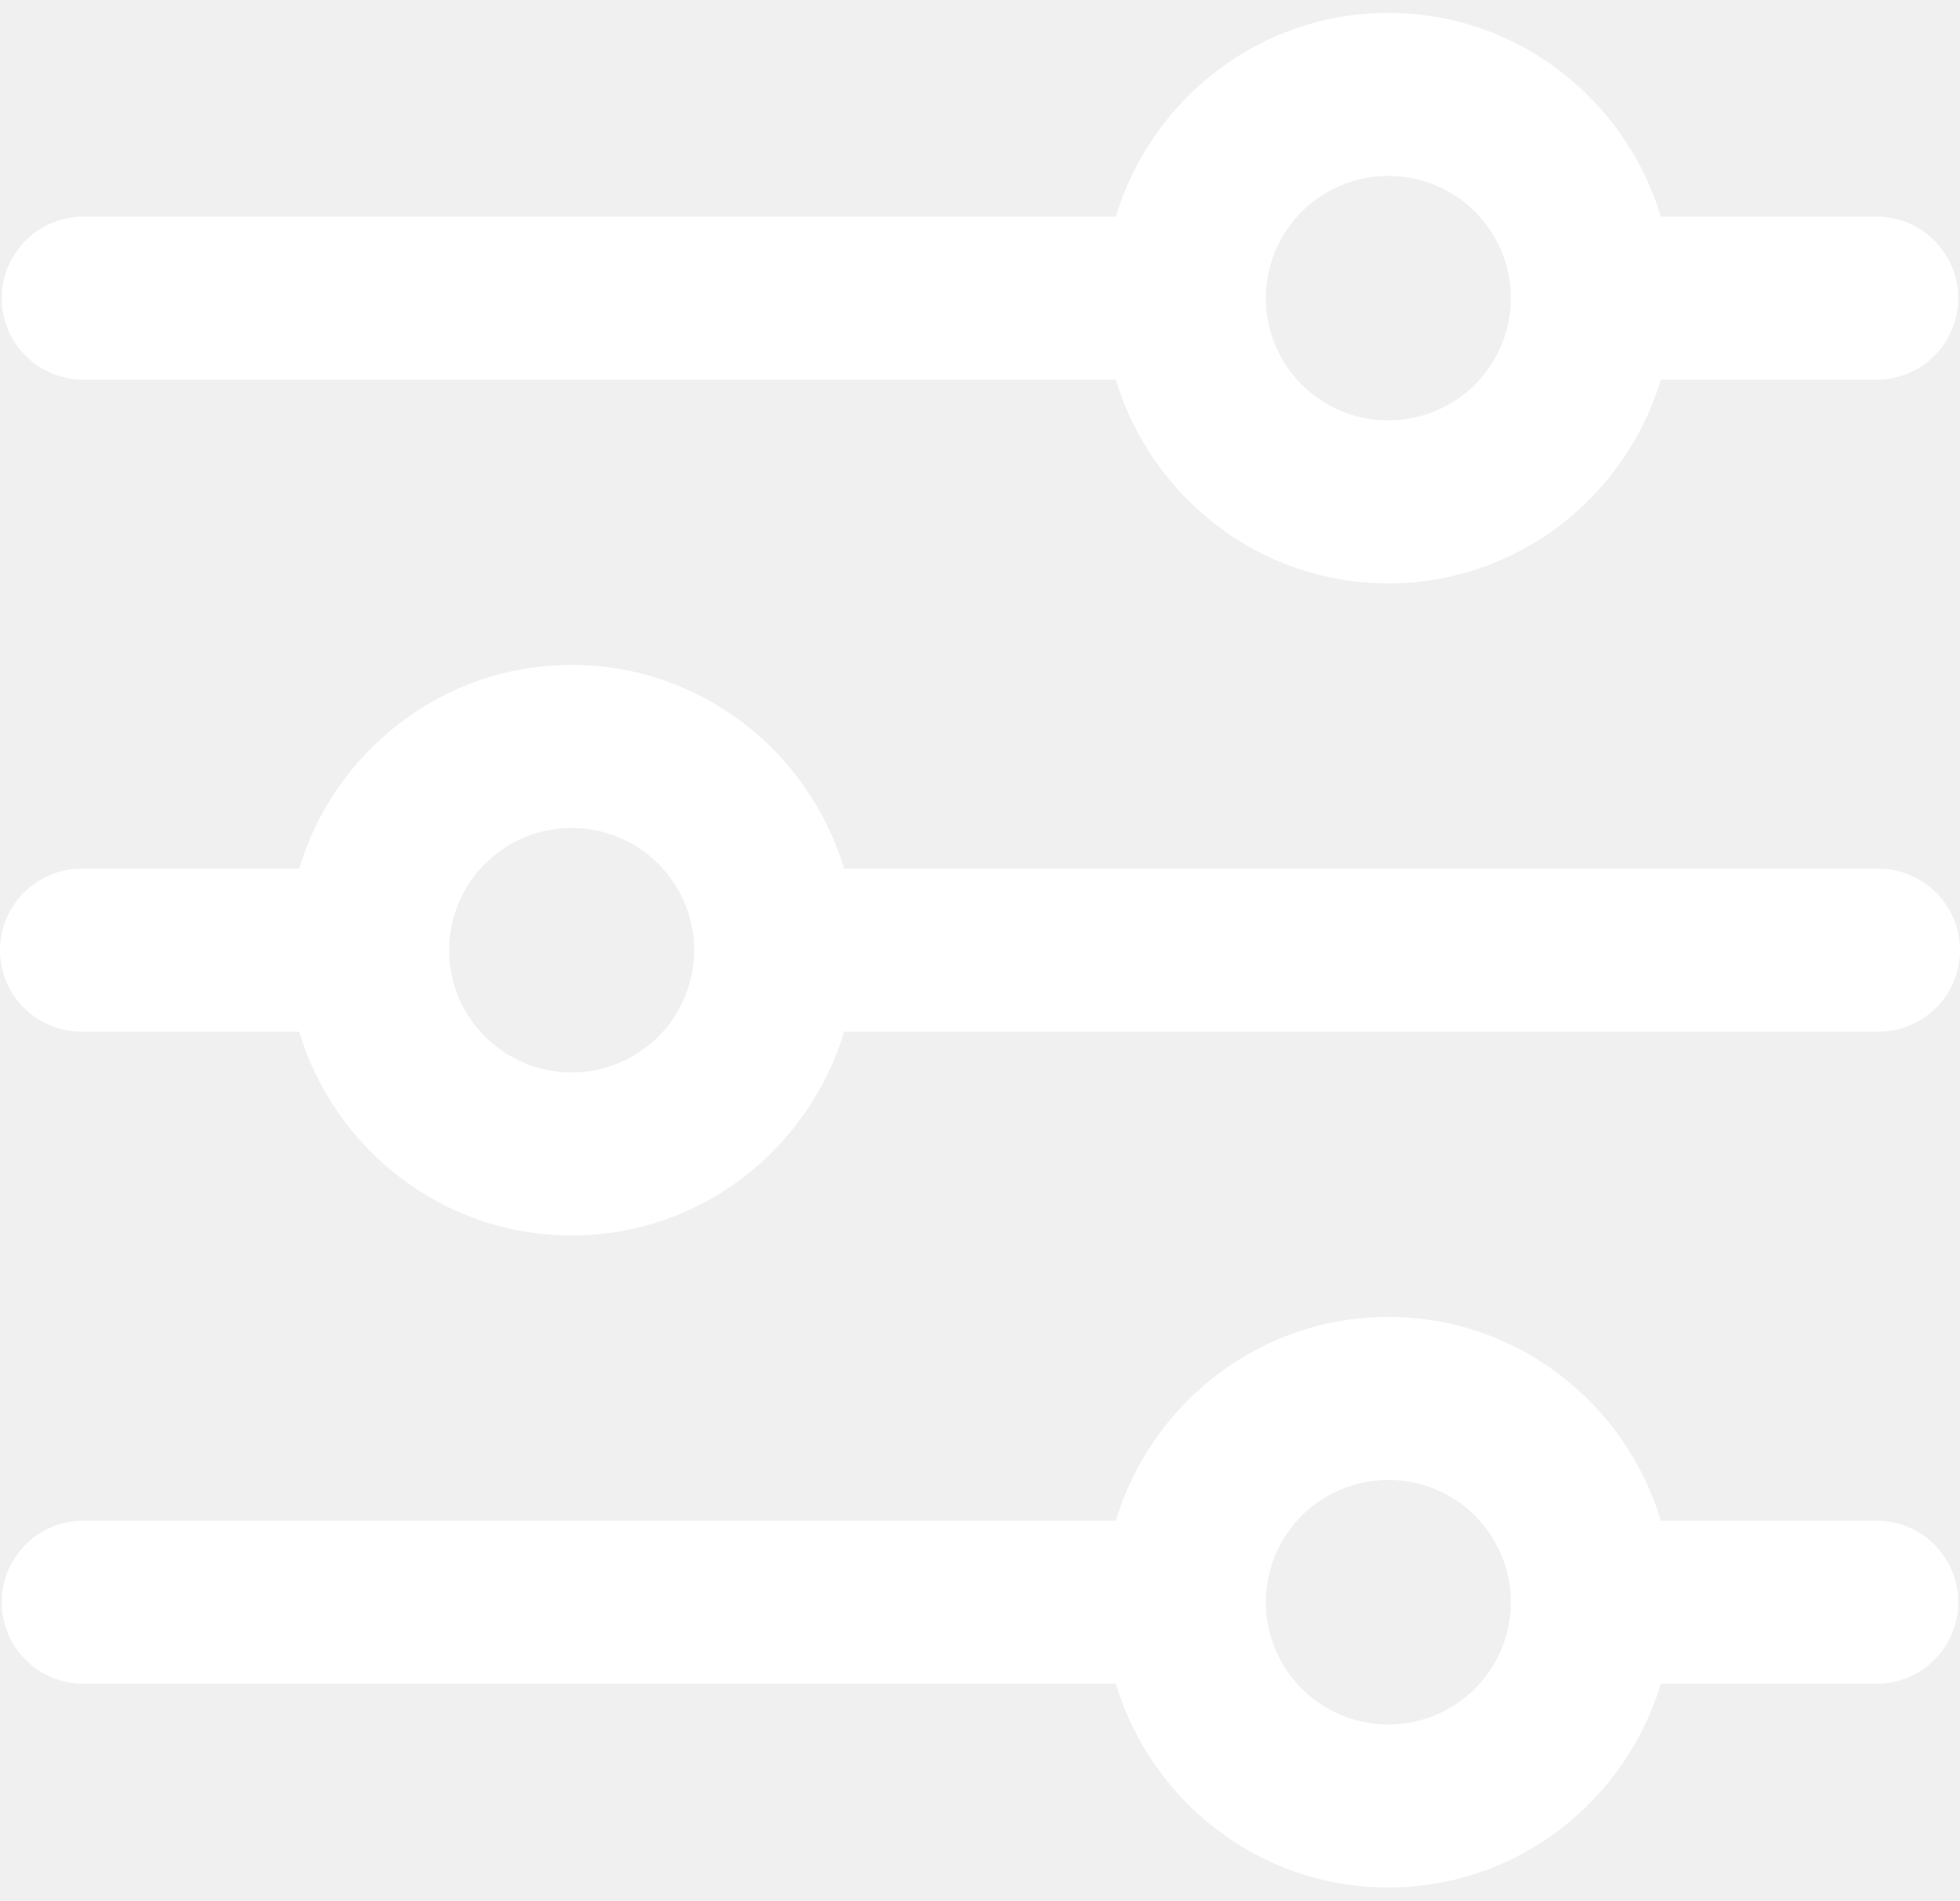
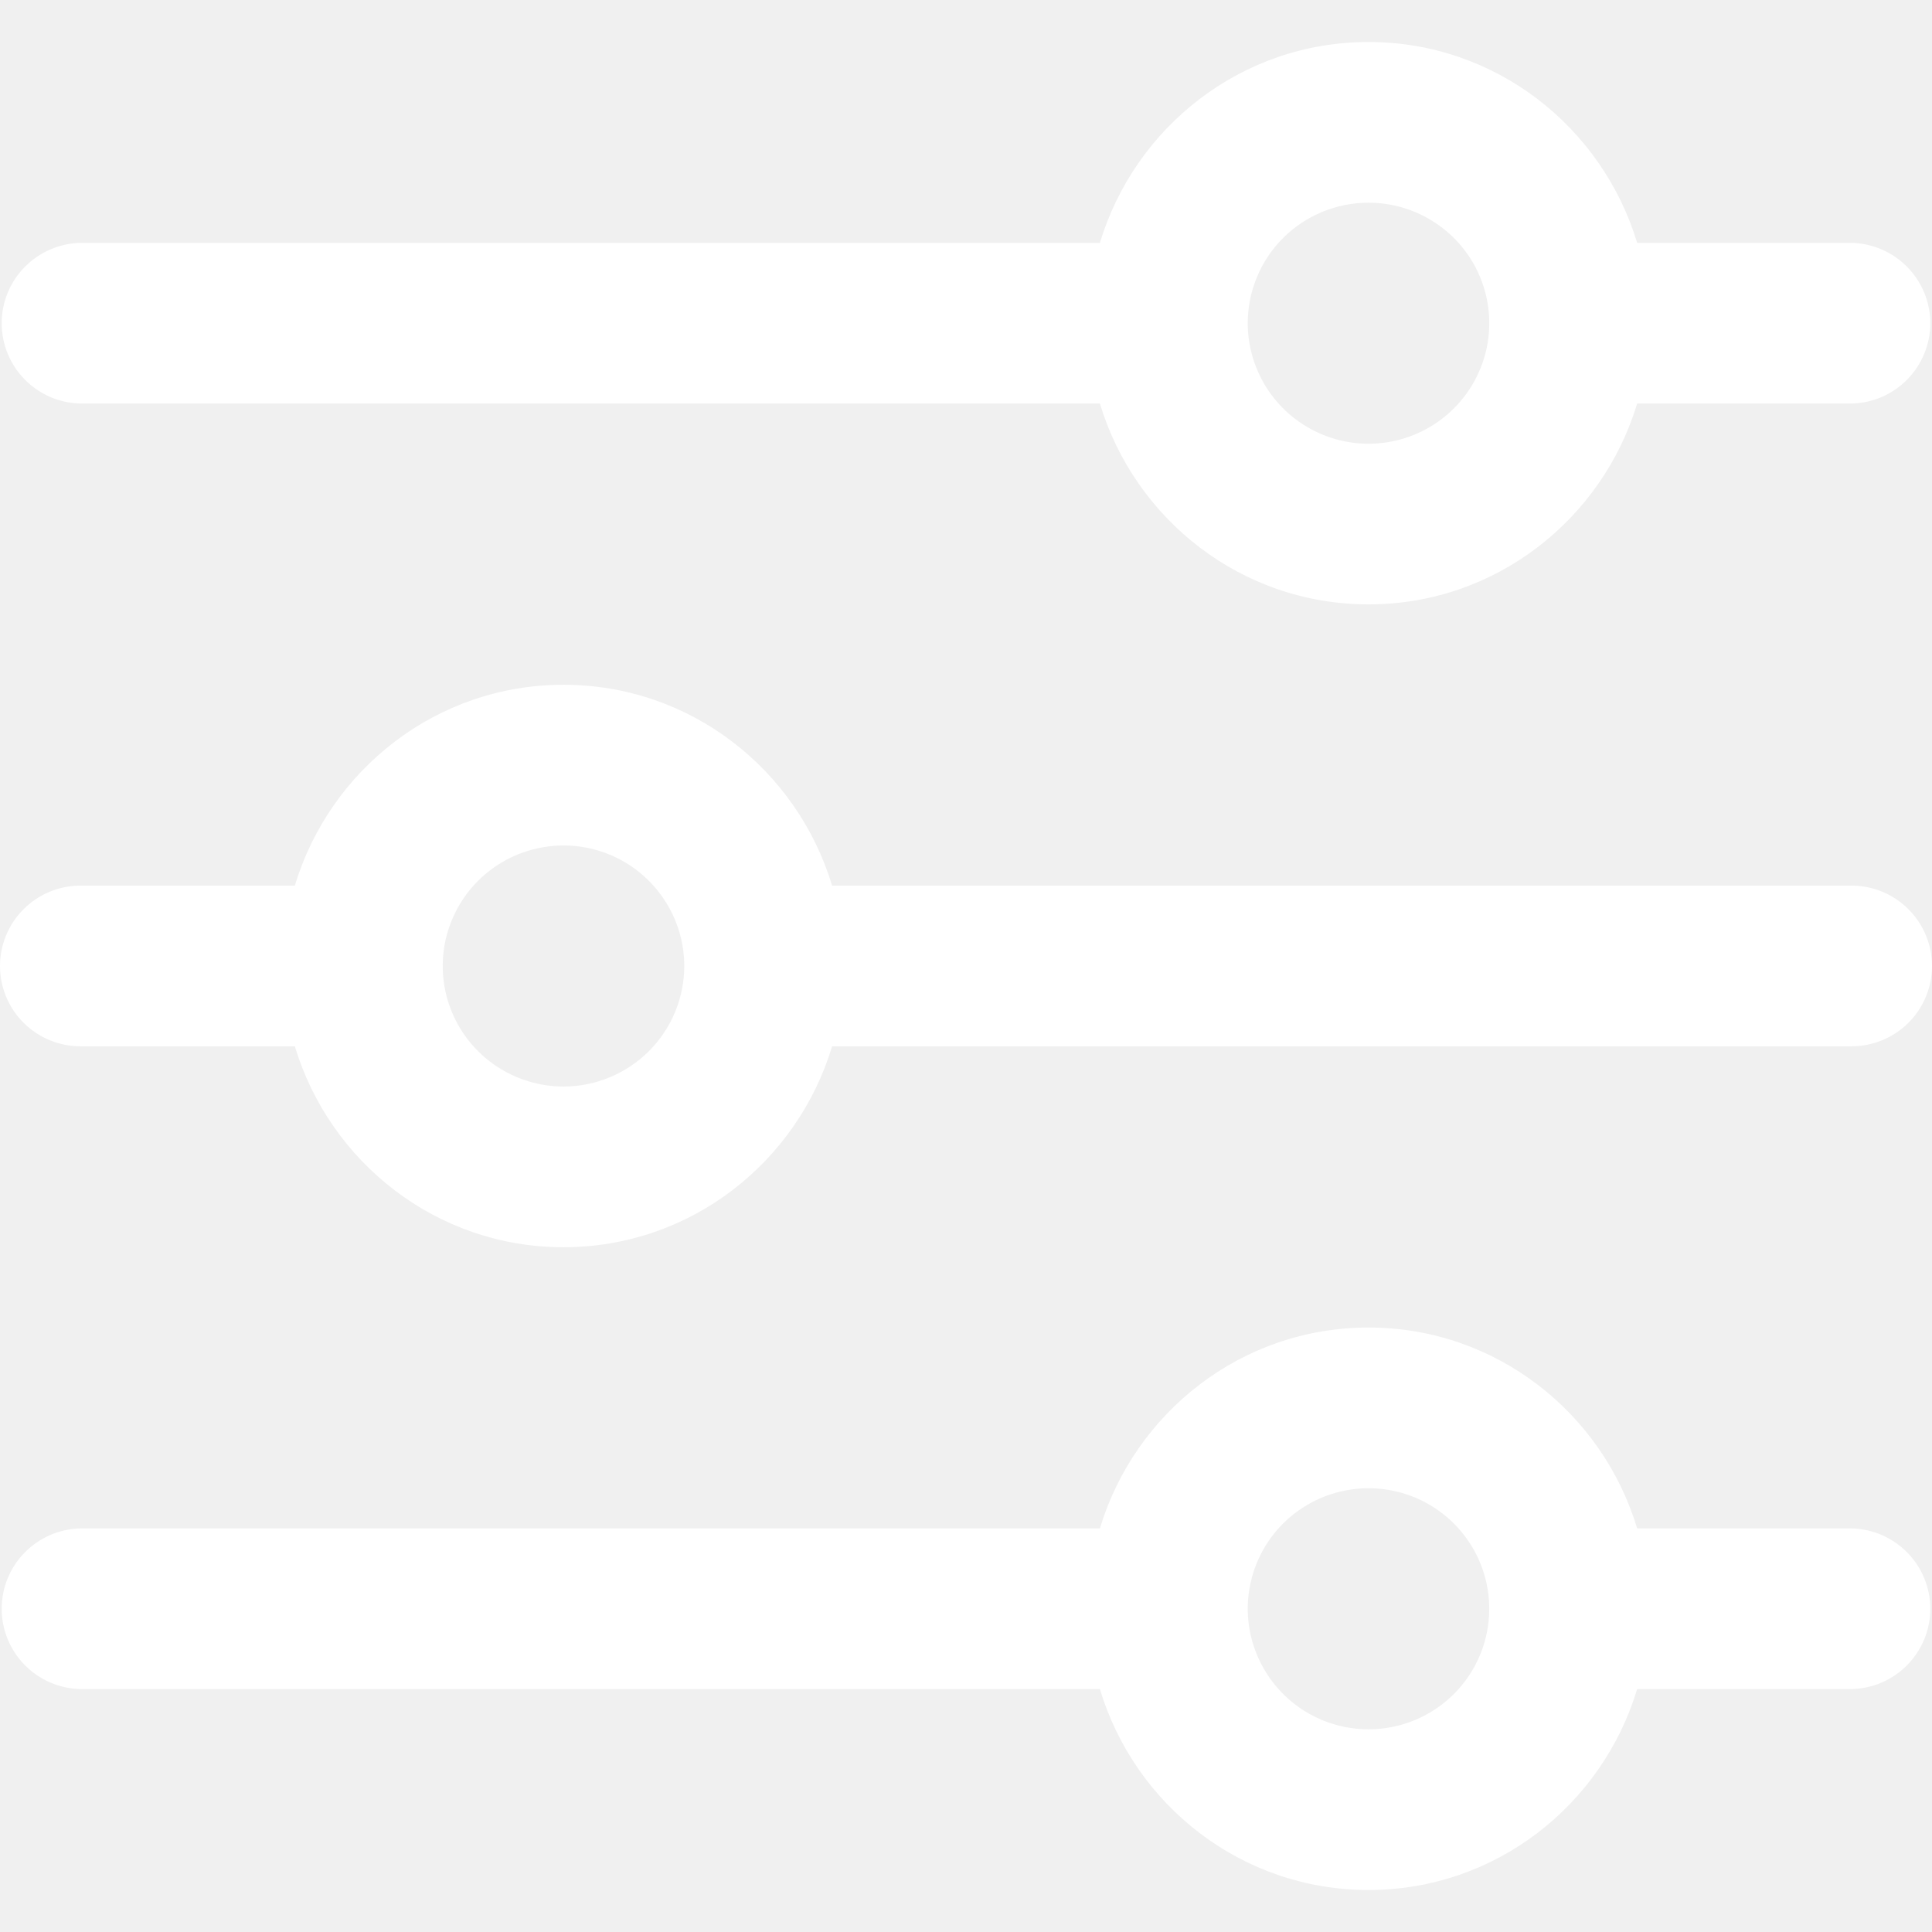
- <svg xmlns="http://www.w3.org/2000/svg" width="33" height="32" viewBox="0 0 23 22" fill="none">
+ <svg xmlns="http://www.w3.org/2000/svg" width="34" height="34" viewBox="0 0 23 22" fill="none">
  <g clip-path="url(#clip0)">
    <path d="M22.042 17.695H19.49C19.075 16.317 17.806 15.304 16.292 15.304C14.778 15.304 13.51 16.317 13.094 17.695H0.958C0.708 17.701 0.469 17.804 0.294 17.983C0.118 18.161 0.02 18.402 0.02 18.652C0.02 18.902 0.118 19.142 0.294 19.321C0.469 19.5 0.708 19.603 0.958 19.608H13.094C13.508 20.987 14.777 22 16.292 22C17.806 22 19.074 20.987 19.49 19.608H22.042C22.292 19.603 22.531 19.5 22.706 19.321C22.881 19.142 22.98 18.902 22.98 18.652C22.98 18.402 22.881 18.161 22.706 17.983C22.531 17.804 22.292 17.701 22.042 17.695ZM16.292 20.087C16.008 20.087 15.73 20.003 15.493 19.845C15.257 19.687 15.073 19.463 14.964 19.201C14.855 18.939 14.826 18.65 14.882 18.372C14.937 18.094 15.074 17.838 15.275 17.637C15.476 17.437 15.732 17.3 16.011 17.245C16.29 17.189 16.579 17.218 16.842 17.326C17.105 17.435 17.329 17.619 17.487 17.855C17.645 18.091 17.729 18.368 17.729 18.652C17.729 19.033 17.578 19.398 17.308 19.667C17.039 19.936 16.673 20.087 16.292 20.087Z" fill="white" />
    <path d="M0.958 4.304H13.094C13.51 5.683 14.779 6.695 16.292 6.695C17.804 6.695 19.074 5.683 19.49 4.304H22.042C22.292 4.299 22.531 4.196 22.706 4.017C22.881 3.838 22.98 3.598 22.98 3.348C22.98 3.098 22.881 2.857 22.706 2.679C22.531 2.5 22.292 2.397 22.042 2.391H19.49C19.074 1.013 17.806 0 16.292 0C14.778 0 13.51 1.013 13.094 2.391H0.958C0.708 2.397 0.469 2.5 0.294 2.679C0.118 2.857 0.02 3.098 0.02 3.348C0.02 3.598 0.118 3.838 0.294 4.017C0.469 4.196 0.708 4.299 0.958 4.304ZM16.292 1.913C16.576 1.913 16.854 1.997 17.09 2.155C17.327 2.312 17.511 2.536 17.62 2.798C17.729 3.061 17.757 3.349 17.702 3.627C17.646 3.906 17.509 4.161 17.308 4.362C17.107 4.563 16.851 4.699 16.572 4.755C16.293 4.81 16.004 4.782 15.742 4.673C15.479 4.564 15.255 4.381 15.097 4.145C14.939 3.909 14.854 3.631 14.854 3.348C14.854 2.967 15.006 2.602 15.275 2.333C15.545 2.064 15.911 1.913 16.292 1.913Z" fill="white" />
    <path d="M22.042 10.043H9.906C9.49 8.665 8.223 7.652 6.708 7.652C5.194 7.652 3.926 8.665 3.51 10.043H0.958C0.704 10.043 0.46 10.144 0.281 10.324C0.101 10.503 0 10.746 0 11C0 11.254 0.101 11.497 0.281 11.676C0.46 11.855 0.704 11.956 0.958 11.956H3.51C3.926 13.335 5.194 14.348 6.708 14.348C8.222 14.348 9.49 13.335 9.906 11.956H22.042C22.296 11.956 22.54 11.855 22.719 11.676C22.899 11.497 23 11.254 23 11C23 10.746 22.899 10.503 22.719 10.324C22.54 10.144 22.296 10.043 22.042 10.043ZM6.708 12.435C6.424 12.435 6.146 12.35 5.91 12.193C5.673 12.035 5.489 11.811 5.38 11.549C5.271 11.287 5.243 10.998 5.298 10.72C5.354 10.442 5.491 10.186 5.692 9.985C5.893 9.785 6.149 9.648 6.428 9.593C6.707 9.537 6.996 9.566 7.258 9.674C7.521 9.783 7.745 9.967 7.903 10.203C8.061 10.439 8.146 10.716 8.146 11C8.146 11.38 7.994 11.745 7.725 12.014C7.455 12.283 7.089 12.435 6.708 12.435Z" fill="white" />
  </g>
  <defs>
    <clipPath id="clip0">
-       <rect width="33" height="32" fill="white" />
+       <rect width="34" height="34" fill="white" />
    </clipPath>
  </defs>
</svg>
